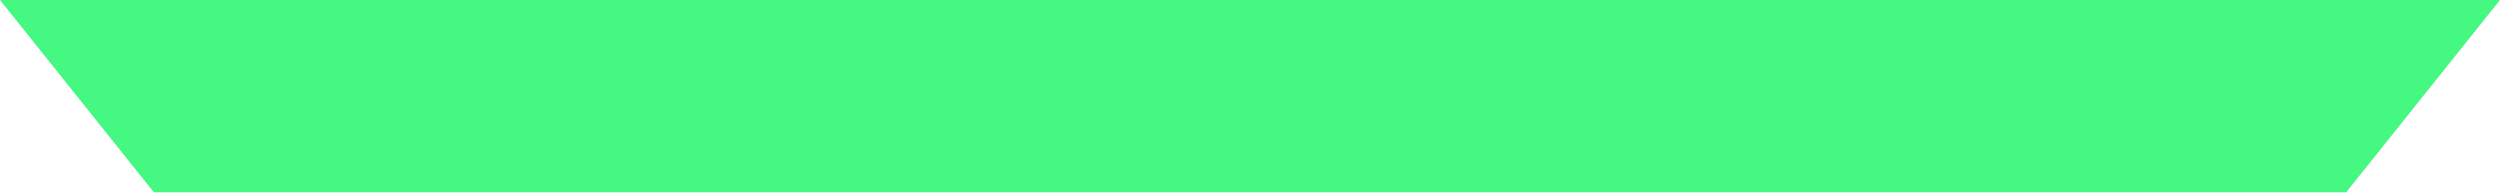
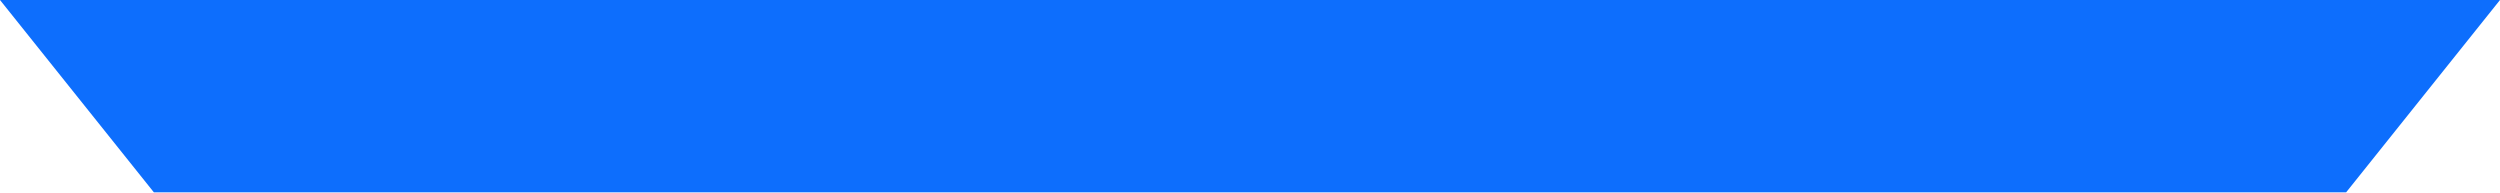
<svg xmlns="http://www.w3.org/2000/svg" width="65" height="5" viewBox="0 0 65 5">
  <defs>
    <style>
      .cls-1 {
-         fill: #45f882;
+         fill: #0d6efd;
        fill-rule: evenodd;
      }
    </style>
  </defs>
  <path id="title_shape.svg" class="cls-1" d="M926,1679h65l-4,5H930Z" transform="translate(-926 -1679)" />
</svg>
